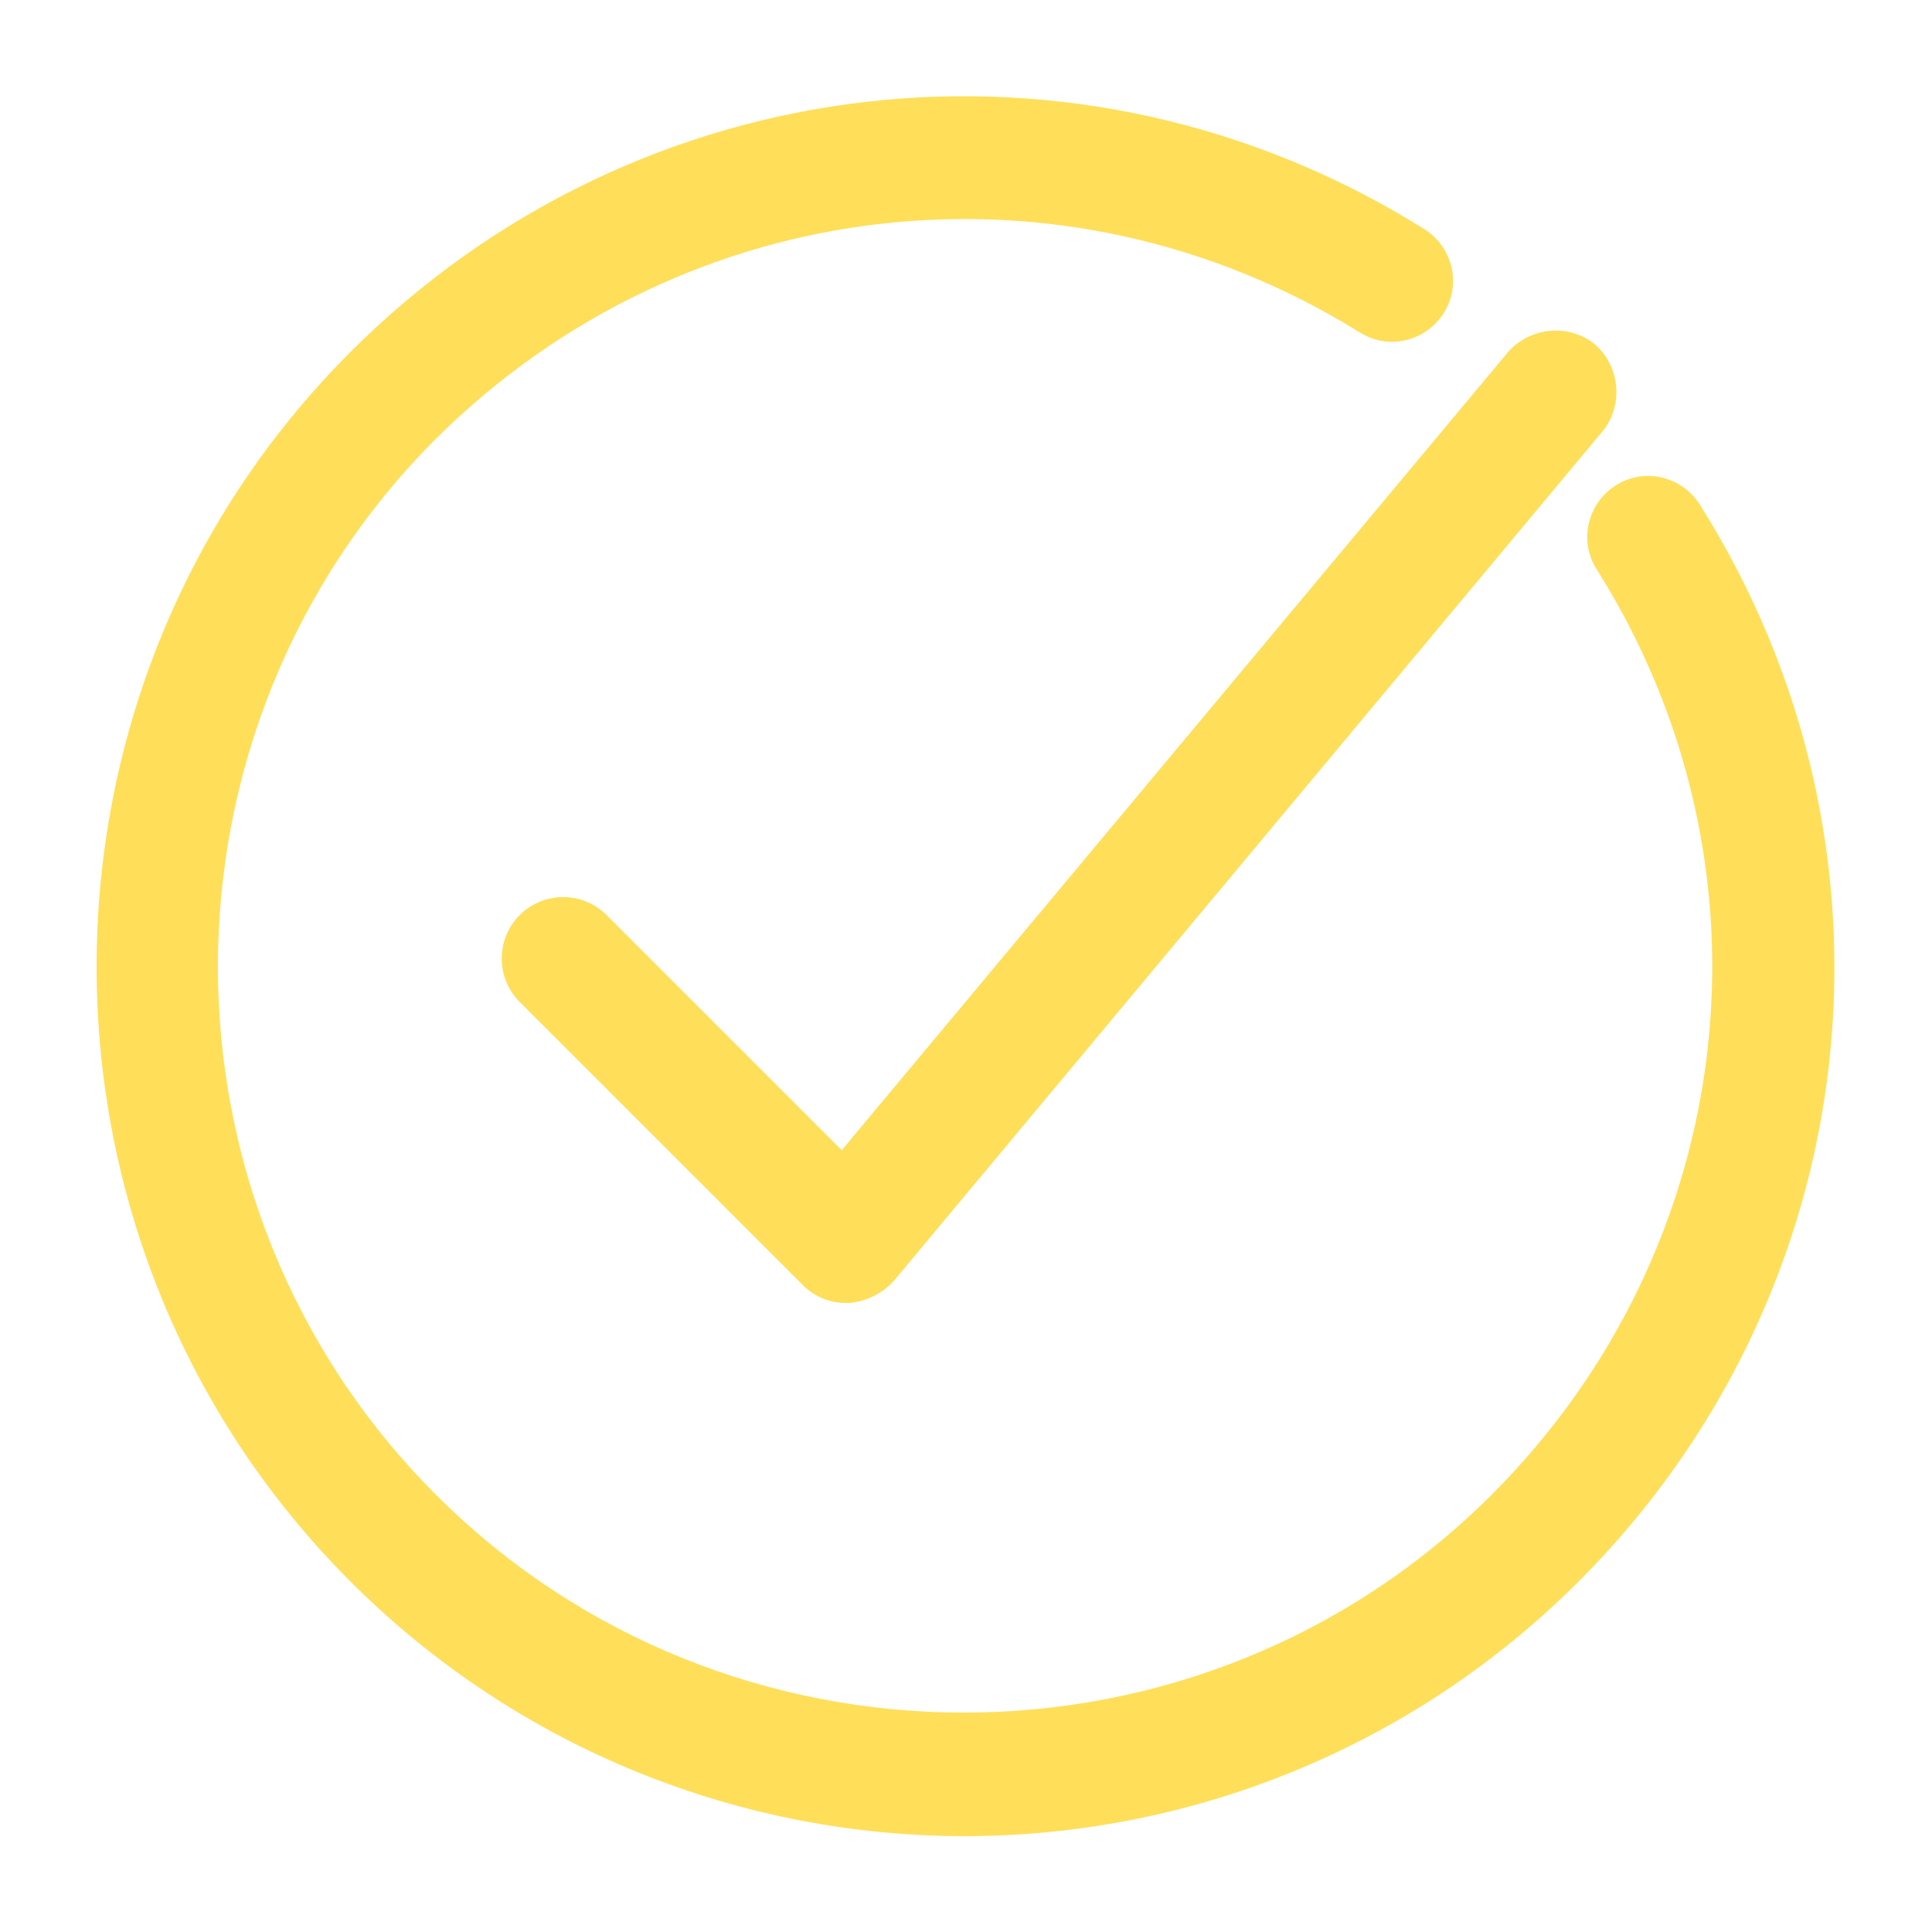
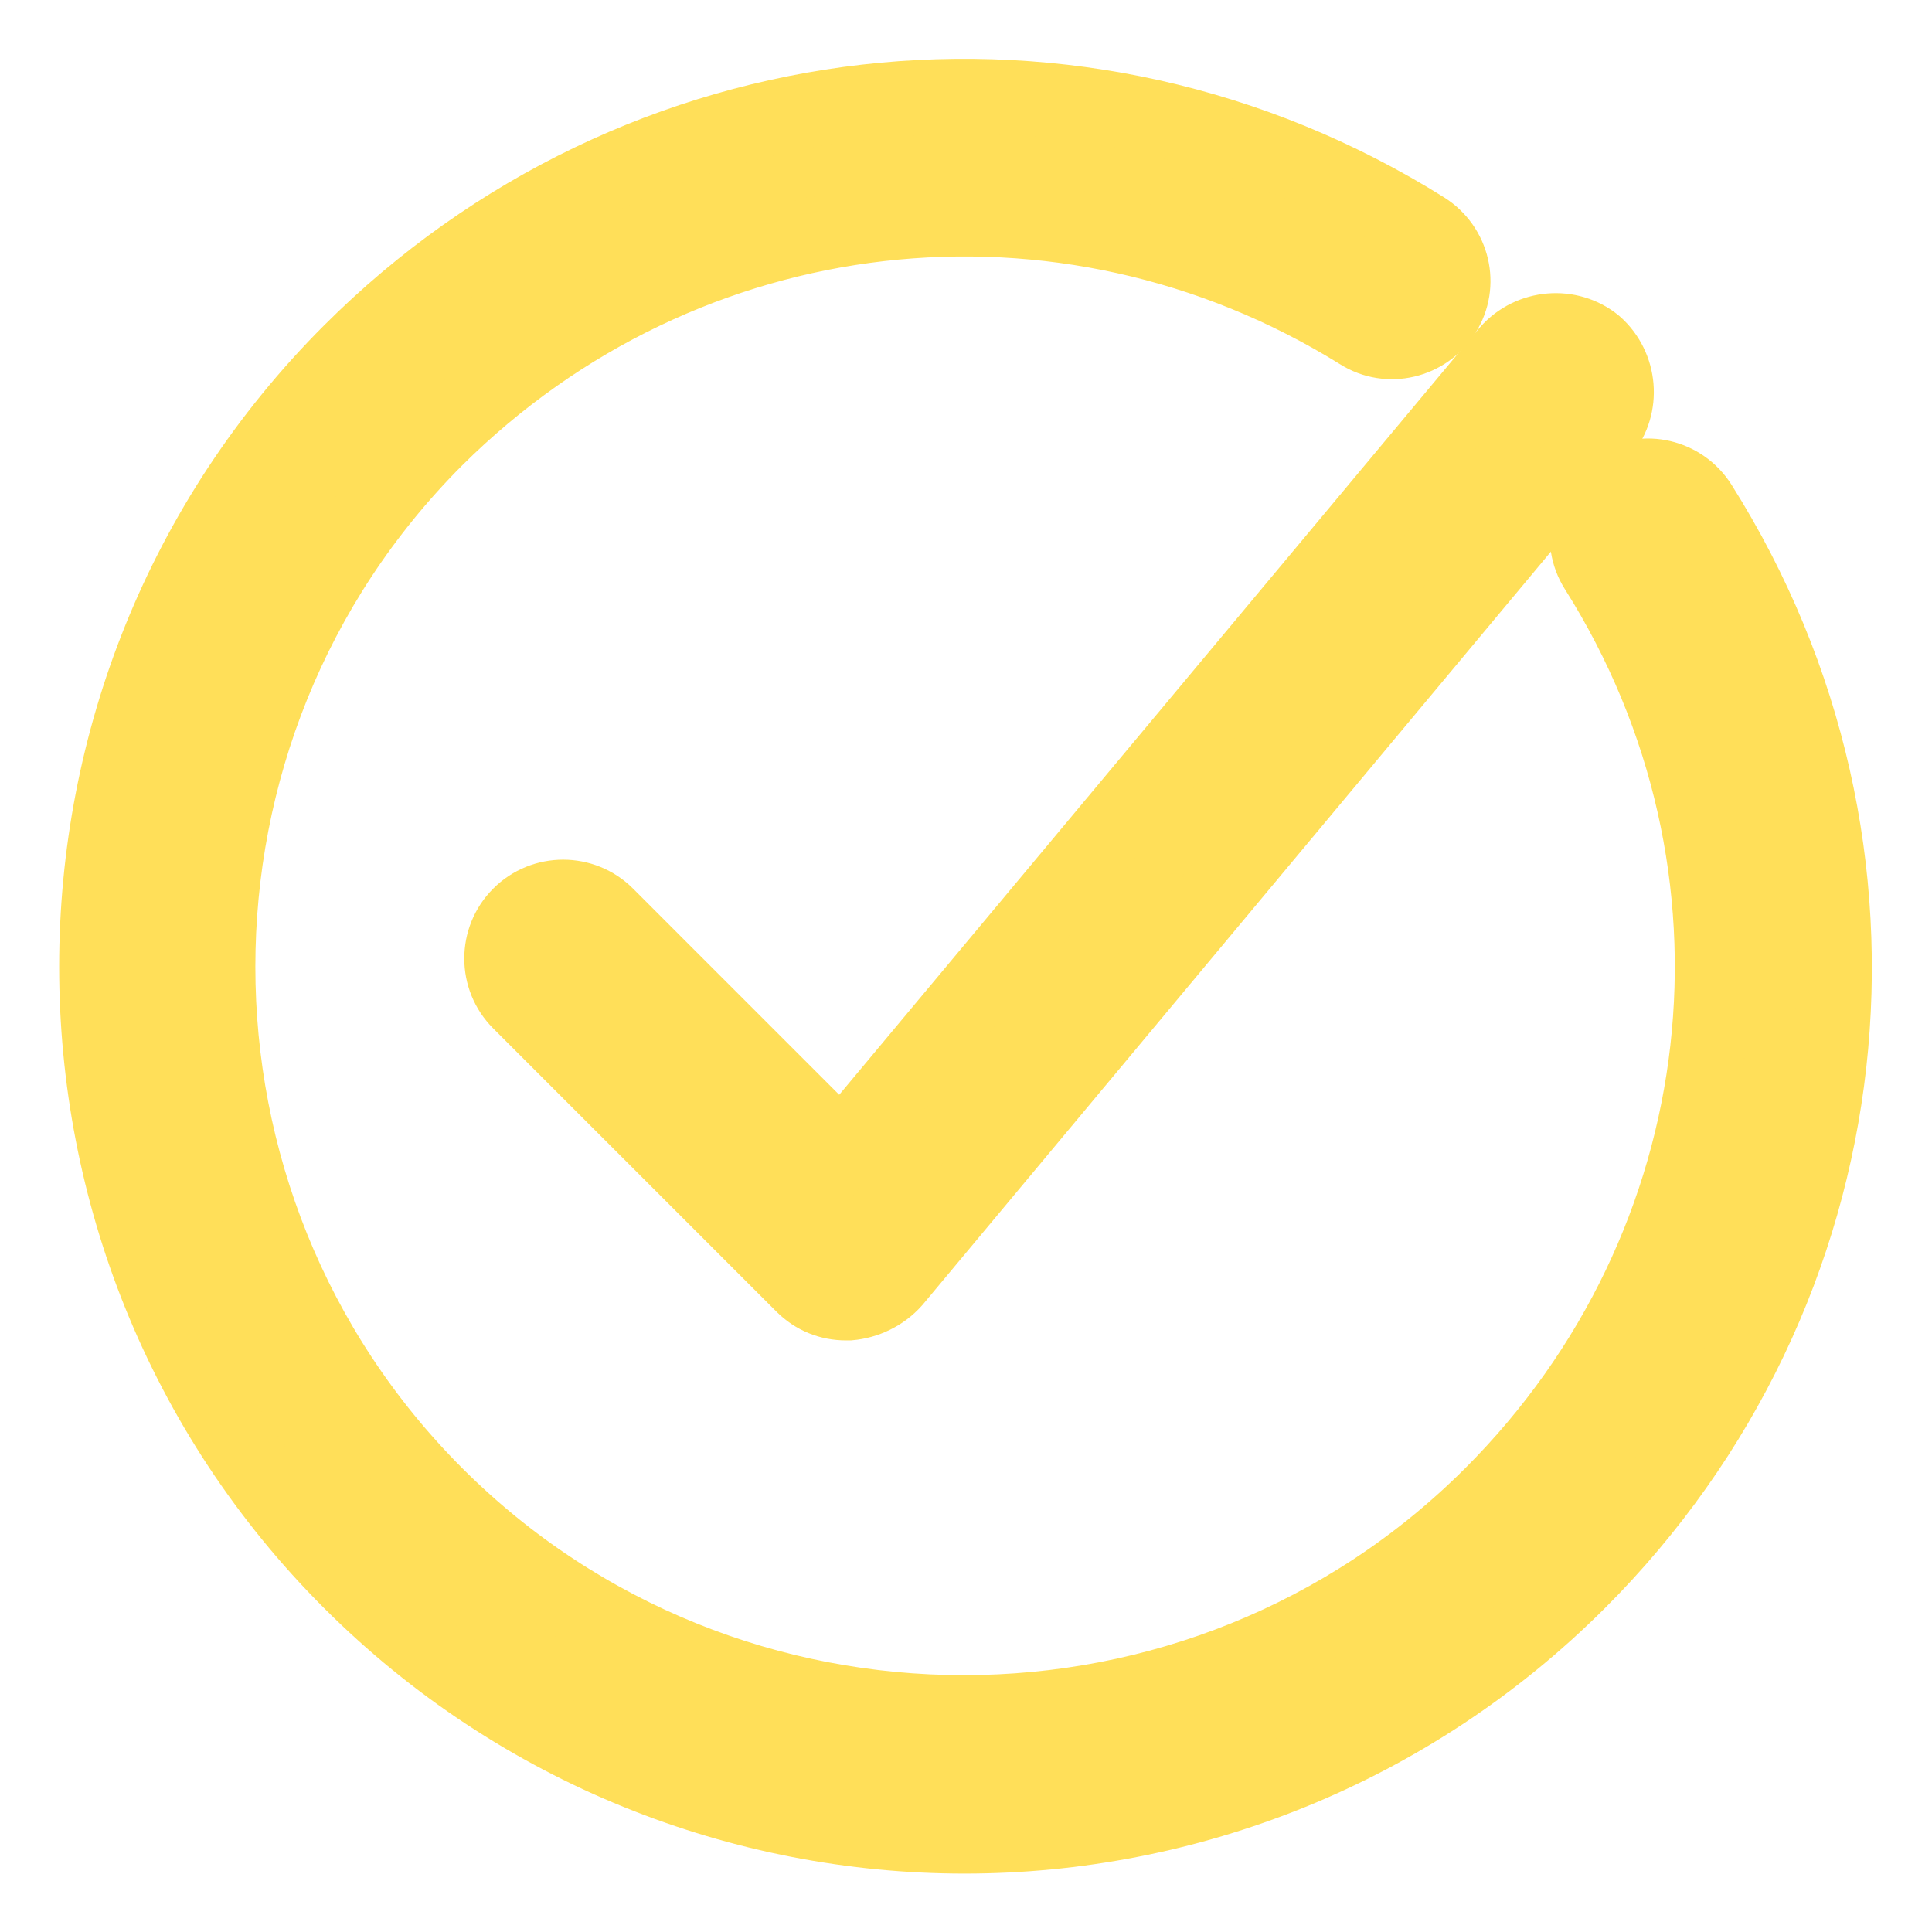
<svg xmlns="http://www.w3.org/2000/svg" version="1.1" viewBox="0 0 129 129" enable-background="new 0 0 129 129">
  <g>
    <g>
-       <path fill="#FFDF59" d="m40.5,61.1c-1.6-1.6-4.2-1.6-5.8,0-1.6,1.6-1.6,4.2 0,5.8l18.9,18.9c0.8,0.8 1.8,1.2 2.9,1.2 0.1,0 0.1,0 0.2,0 1.1-0.1 2.2-0.6 3-1.5l47.3-56.7c1.4-1.7 1.2-4.3-0.5-5.8-1.7-1.4-4.3-1.2-5.8,0.5l-44.5,53.3-15.7-15.7z" />
-       <path fill="#FFDF59" d="m95.1,15.3c-23-14.4-52.5-11-71.7,8.2-22.6,22.6-22.6,59.5 7.10543e-15,82.1 11.3,11.3 26.2,17 41,17s29.7-5.7 41-17c19.3-19.3 22.6-48.9 8.1-71.9-1.2-1.9-3.7-2.5-5.6-1.3-1.9,1.2-2.5,3.7-1.3,5.6 12.5,19.8 9.6,45.2-7,61.8-19.4,19.4-51.1,19.4-70.5,0-19.4-19.4-19.4-51.1 0-70.5 16.6-16.5 41.9-19.4 61.7-7.1 1.9,1.2 4.4,0.6 5.6-1.3 1.2-1.9 0.6-4.4-1.3-5.6z" />
+       <path stroke="#FFDF59" stroke-width="5" fill="#FFDF59" d="m40.5, 61.1c-1.6-1.6-4.2-1.6-5.8,0-1.6,1.6-1.6,4.2 0,5.8l18.9,18.9c0.8,0.8 1.8,1.2 2.9,1.2 0.1,0 0.1,0 0.2,0 1.1-0.1 2.2-0.6 3-1.5l47.3-56.7c1.4-1.7 1.2-4.3-0.5-5.8-1.7-1.4-4.3-1.2-5.8,0.5l-44.5,53.3-15.7-15.7z" />
+       <path stroke="#FFDF59" stroke-width="5" fill="#FFDF59" d="m95.1,15.3c-23-14.4-52.5-11-71.7,8.2-22.6,22.6-22.6,59.5 7.10543e-15,82.1 11.3,11.3 26.2,17 41,17s29.7-5.7 41-17c19.3-19.3 22.6-48.9 8.1-71.9-1.2-1.9-3.7-2.5-5.6-1.3-1.9,1.2-2.5,3.7-1.3,5.6 12.5,19.8 9.6,45.2-7,61.8-19.4,19.4-51.1,19.4-70.5,0-19.4-19.4-19.4-51.1 0-70.5 16.6-16.5 41.9-19.4 61.7-7.1 1.9,1.2 4.4,0.6 5.6-1.3 1.2-1.9 0.6-4.4-1.3-5.6z" />
    </g>
  </g>
</svg>
